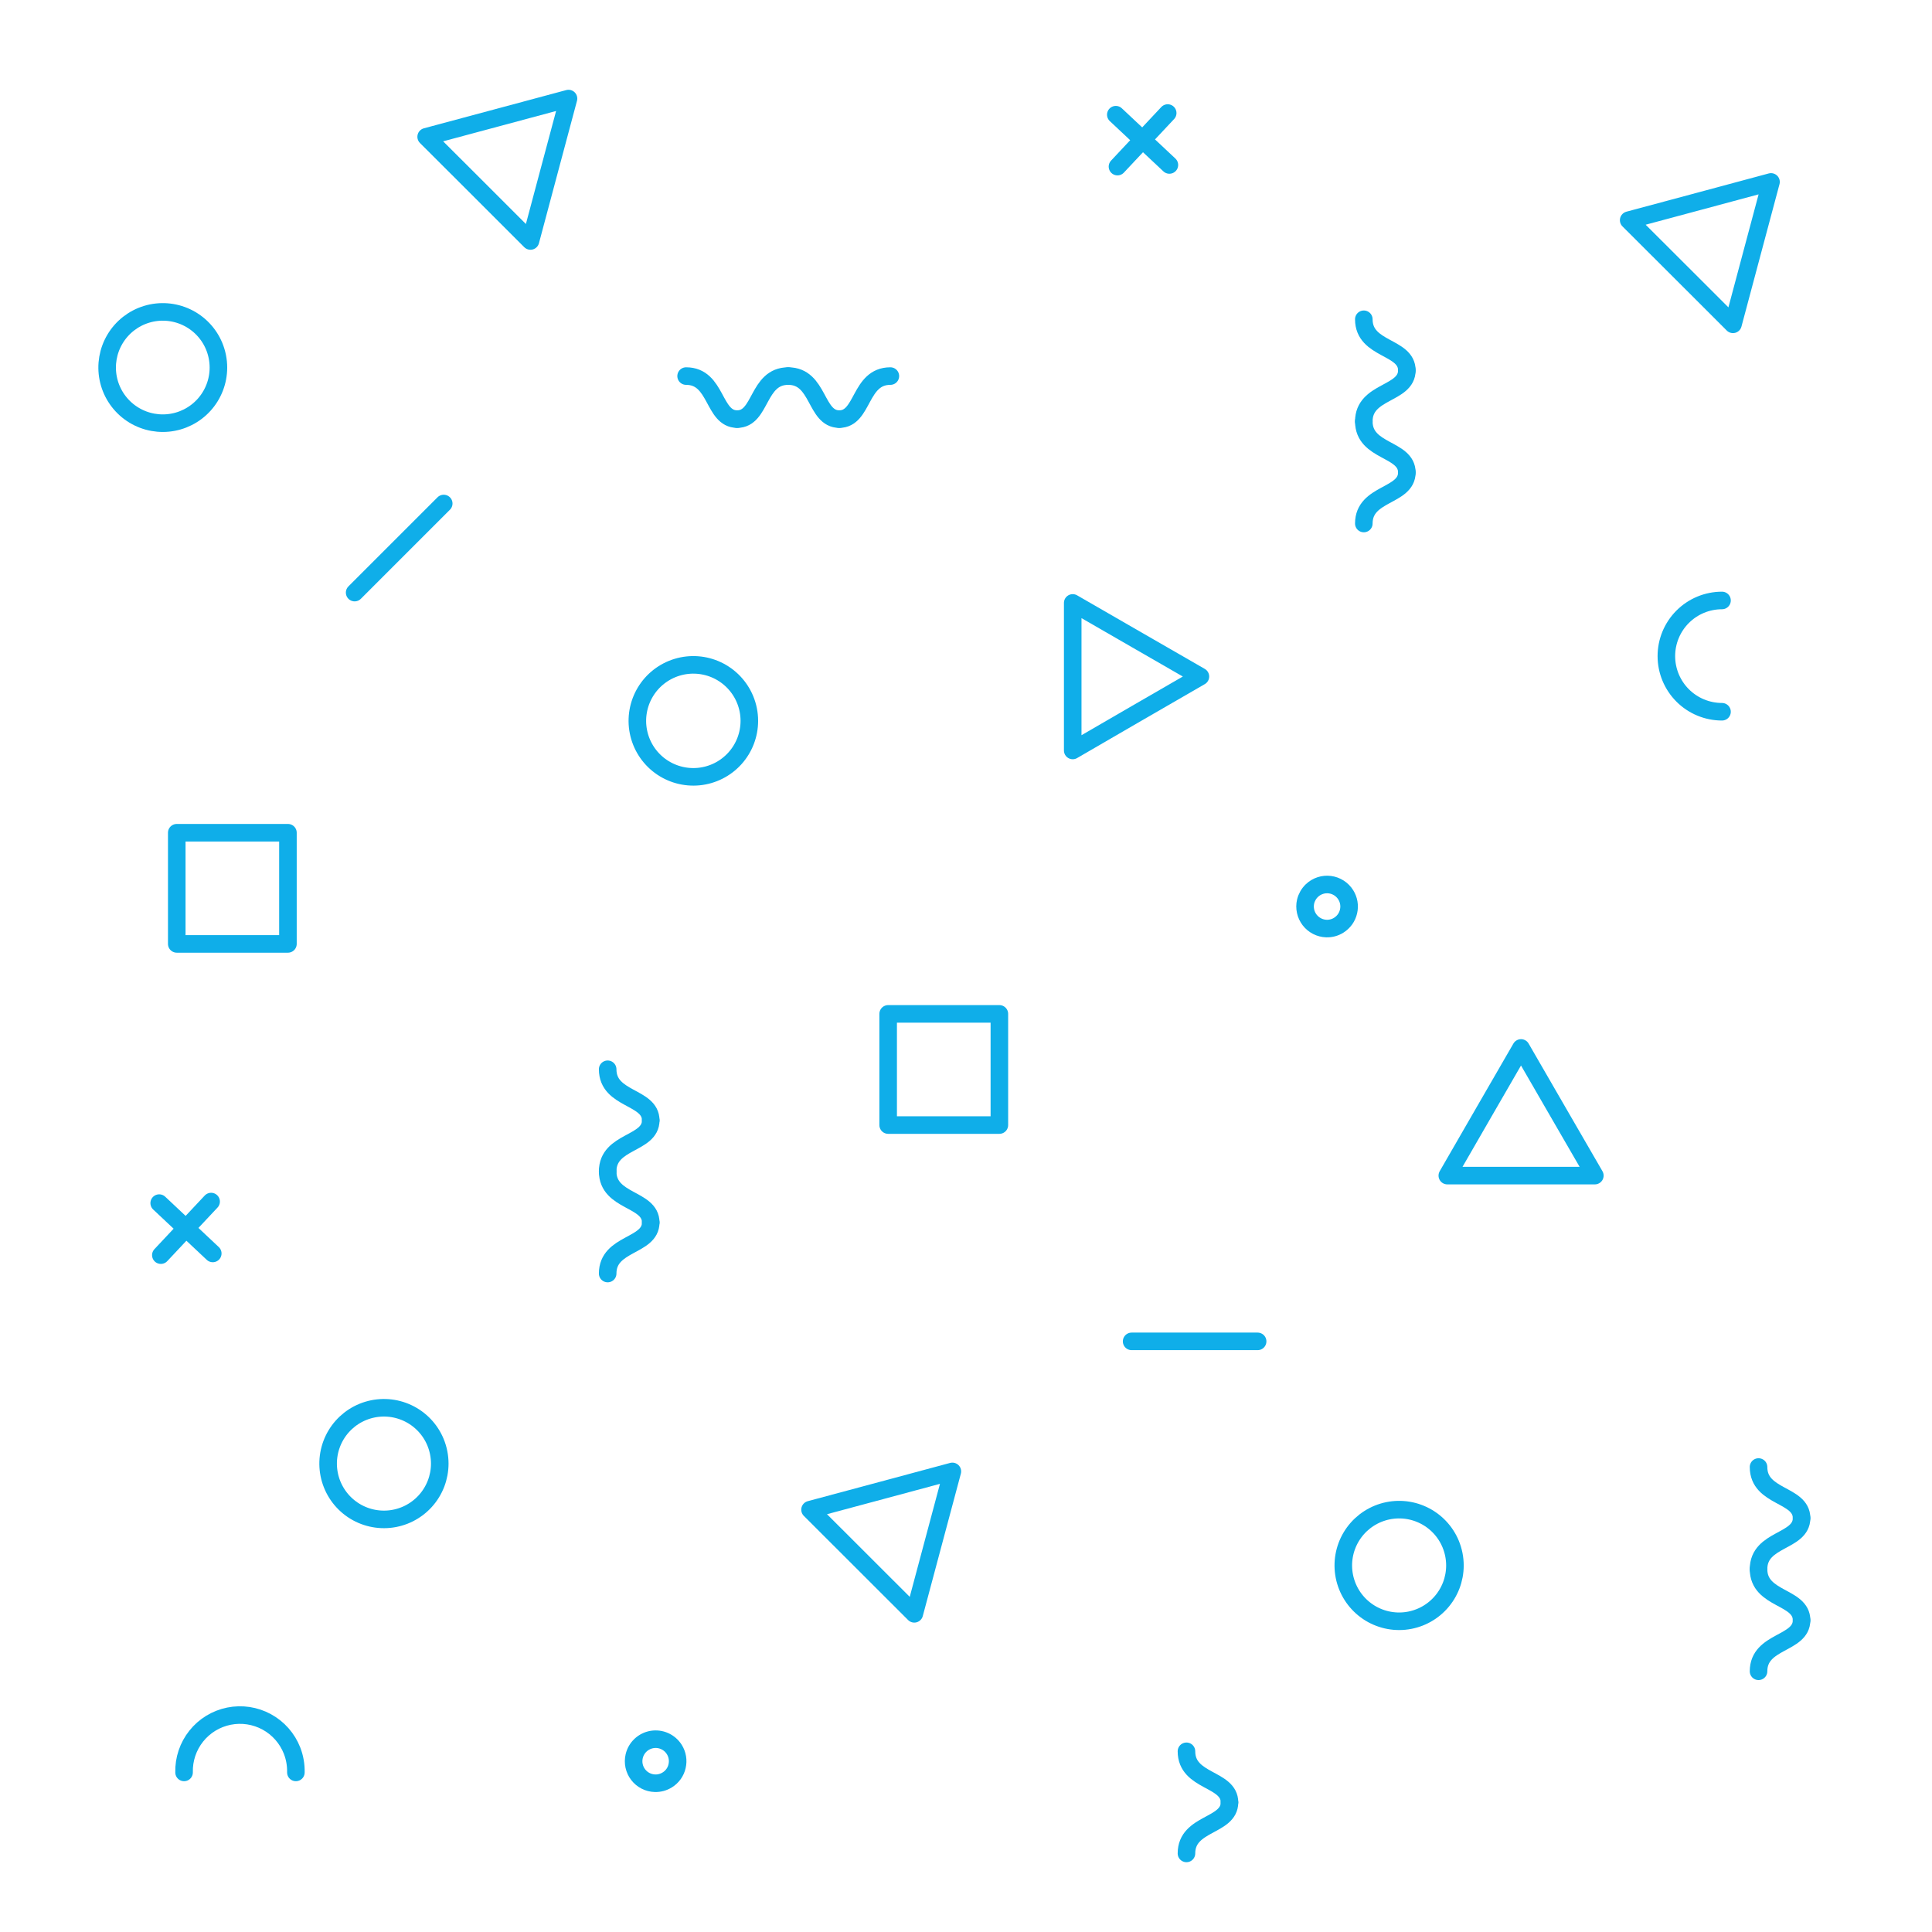
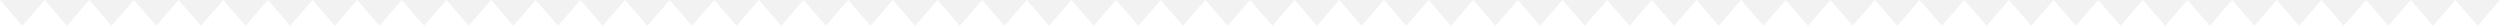
- <svg xmlns="http://www.w3.org/2000/svg" width="550" height="550" viewBox="0 0 550 550" fill="none">
-   <path d="M332.9 46.96L317.65 32.65" stroke="#0FAEE9" stroke-width="5" stroke-linecap="round" stroke-linejoin="round" />
-   <path d="M318.12 47.43L332.42 32.18" stroke="#0FAEE9" stroke-width="5" stroke-linecap="round" stroke-linejoin="round" />
-   <path d="M60.57 356.83L45.32 342.5" stroke="#0FAEE9" stroke-width="5" stroke-linecap="round" stroke-linejoin="round" />
-   <path d="M45.79 357.31L60.1 342.06" stroke="#0FAEE9" stroke-width="5" stroke-linecap="round" stroke-linejoin="round" />
-   <path d="M443.5 316.5L433 298.33L422.5 316.5L412.02 334.67H433.02H454.02L443.5 316.5Z" stroke="#0FAEE9" stroke-width="5" stroke-linecap="round" stroke-linejoin="round" />
-   <path d="M156.42 48.33L161.84 28.06L141.59 33.5L121.32 38.94L136.17 53.76L151.01 68.6L156.42 48.33Z" stroke="#0FAEE9" stroke-width="5" stroke-linecap="round" stroke-linejoin="round" />
-   <path d="M498.75 72.06L504.17 51.79L483.92 57.24L463.65 62.68L478.5 77.5L493.34 92.33L498.75 72.06Z" stroke="#0FAEE9" stroke-width="5" stroke-linecap="round" stroke-linejoin="round" />
-   <path d="M265.7 439.15L271.12 418.88L250.86 424.33L230.6 429.77L245.44 444.59L260.28 459.42L265.7 439.15Z" stroke="#0FAEE9" stroke-width="5" stroke-linecap="round" stroke-linejoin="round" />
-   <path d="M323.56 203.09L341.73 192.59L323.55 182.12L305.38 171.64V192.64V213.64L323.56 203.09Z" stroke="#0FAEE9" stroke-width="5" stroke-linecap="round" stroke-linejoin="round" />
-   <path d="M62.18 104.65C62.176 108.581 60.71 112.37 58.067 115.28C55.425 118.19 51.794 120.014 47.882 120.397C43.97 120.779 40.055 119.694 36.898 117.351C33.742 115.007 31.57 111.574 30.804 107.719C30.038 103.863 30.733 99.861 32.754 96.489C34.774 93.117 37.977 90.617 41.738 89.475C45.5 88.333 49.551 88.631 53.106 90.31C56.66 91.989 59.463 94.929 60.97 98.56C61.769 100.491 62.18 102.56 62.18 104.65V104.65Z" stroke="#0FAEE9" stroke-width="5" stroke-linecap="round" stroke-linejoin="round" />
-   <path d="M414.19 445.66C414.188 449.604 412.719 453.407 410.069 456.328C407.419 459.25 403.777 461.081 399.852 461.466C395.927 461.851 391.998 460.763 388.831 458.412C385.663 456.062 383.483 452.617 382.715 448.749C381.946 444.88 382.644 440.864 384.672 437.481C386.7 434.098 389.914 431.591 393.689 430.446C397.463 429.301 401.528 429.601 405.094 431.288C408.66 432.974 411.471 435.926 412.98 439.57C413.777 441.502 414.188 443.571 414.19 445.66Z" stroke="#0FAEE9" stroke-width="5" stroke-linecap="round" stroke-linejoin="round" />
-   <path d="M213.32 205.21C213.32 209.168 211.849 212.984 209.191 215.916C206.533 218.849 202.88 220.687 198.942 221.075C195.003 221.463 191.061 220.372 187.883 218.014C184.704 215.656 182.517 212.2 181.746 208.318C180.974 204.437 181.675 200.407 183.71 197.013C185.746 193.619 188.971 191.104 192.759 189.956C196.546 188.809 200.625 189.112 204.202 190.805C207.779 192.499 210.598 195.463 212.11 199.12C212.91 201.051 213.321 203.12 213.32 205.21V205.21Z" stroke="#0FAEE9" stroke-width="5" stroke-linecap="round" stroke-linejoin="round" />
-   <path d="M52.4 504.57C52.304 500.826 53.531 497.168 55.865 494.239C58.199 491.311 61.491 489.298 65.162 488.557C68.833 487.815 72.648 488.392 75.936 490.185C79.224 491.978 81.775 494.872 83.14 498.36C83.91 500.338 84.281 502.448 84.23 504.57" stroke="#0FAEE9" stroke-width="5" stroke-linecap="round" stroke-linejoin="round" />
-   <path d="M490.22 202.62C486.019 202.62 481.99 200.951 479.019 197.981C476.049 195.01 474.38 190.981 474.38 186.78C474.38 182.579 476.049 178.55 479.019 175.579C481.99 172.609 486.019 170.94 490.22 170.94" stroke="#0FAEE9" stroke-width="5" stroke-linecap="round" stroke-linejoin="round" />
-   <path d="M81.97 237.06H50.32V268.71H81.97V237.06Z" stroke="#0FAEE9" stroke-width="5" stroke-linecap="round" stroke-linejoin="round" />
-   <path d="M209.86 119.31C202.95 119.31 204.14 107.06 195.32 107.06" stroke="#0FAEE9" stroke-width="5" stroke-linecap="round" stroke-linejoin="round" />
-   <path d="M238.93 119.31C232.02 119.31 233.21 107.06 224.39 107.06" stroke="#0FAEE9" stroke-width="5" stroke-linecap="round" stroke-linejoin="round" />
-   <path d="M209.86 119.31C216.77 119.31 215.58 107.06 224.39 107.06" stroke="#0FAEE9" stroke-width="5" stroke-linecap="round" stroke-linejoin="round" />
-   <path d="M238.93 119.31C245.84 119.31 244.65 107.06 253.47 107.06" stroke="#0FAEE9" stroke-width="5" stroke-linecap="round" stroke-linejoin="round" />
-   <path d="M350.01 513.1C350.01 520.01 337.76 518.81 337.76 527.63" stroke="#0FAEE9" stroke-width="5" stroke-linecap="round" stroke-linejoin="round" />
-   <path d="M350.01 513.1C350.01 506.19 337.76 507.38 337.76 498.56" stroke="#0FAEE9" stroke-width="5" stroke-linecap="round" stroke-linejoin="round" />
-   <path d="M512.87 461.24C512.87 468.15 500.62 466.96 500.62 475.78" stroke="#0FAEE9" stroke-width="5" stroke-linecap="round" stroke-linejoin="round" />
-   <path d="M512.87 432.17C512.87 439.08 500.62 437.89 500.62 446.7" stroke="#0FAEE9" stroke-width="5" stroke-linecap="round" stroke-linejoin="round" />
-   <path d="M512.87 461.24C512.87 454.33 500.62 455.52 500.62 446.7" stroke="#0FAEE9" stroke-width="5" stroke-linecap="round" stroke-linejoin="round" />
-   <path d="M512.87 432.17C512.87 425.26 500.62 426.45 500.62 417.63" stroke="#0FAEE9" stroke-width="5" stroke-linecap="round" stroke-linejoin="round" />
-   <path d="M185.25 348.01C185.25 354.92 172.99 353.73 172.99 362.55" stroke="#0FAEE9" stroke-width="5" stroke-linecap="round" stroke-linejoin="round" />
-   <path d="M185.25 318.94C185.25 325.85 172.99 324.65 172.99 333.47" stroke="#0FAEE9" stroke-width="5" stroke-linecap="round" stroke-linejoin="round" />
-   <path d="M185.25 348.01C185.25 341.1 172.99 342.29 172.99 333.47" stroke="#0FAEE9" stroke-width="5" stroke-linecap="round" stroke-linejoin="round" />
-   <path d="M185.25 318.94C185.25 312.03 172.99 313.22 172.99 304.4" stroke="#0FAEE9" stroke-width="5" stroke-linecap="round" stroke-linejoin="round" />
-   <path d="M400.5 134.5C400.5 141.41 388.25 140.22 388.25 149.03" stroke="#0FAEE9" stroke-width="5" stroke-linecap="round" stroke-linejoin="round" />
-   <path d="M400.5 105.43C400.5 112.34 388.25 111.14 388.25 119.96" stroke="#0FAEE9" stroke-width="5" stroke-linecap="round" stroke-linejoin="round" />
-   <path d="M400.5 134.5C400.5 127.59 388.25 128.78 388.25 119.96" stroke="#0FAEE9" stroke-width="5" stroke-linecap="round" stroke-linejoin="round" />
-   <path d="M400.5 105.43C400.5 98.52 388.25 99.71 388.25 90.89" stroke="#0FAEE9" stroke-width="5" stroke-linecap="round" stroke-linejoin="round" />
-   <path d="M322.15 381.86H358.02" stroke="#0FAEE9" stroke-width="5" stroke-linecap="round" stroke-linejoin="round" />
-   <path d="M100.96 168.7L126.32 143.34" stroke="#0FAEE9" stroke-width="5" stroke-linecap="round" stroke-linejoin="round" />
-   <path d="M381.11 263.39C380.061 264.05 378.839 264.381 377.6 264.34C376.673 264.309 375.765 264.073 374.939 263.65C374.114 263.226 373.393 262.625 372.827 261.891C372.262 261.156 371.865 260.305 371.667 259.399C371.469 258.493 371.473 257.554 371.68 256.65C371.969 255.446 372.601 254.352 373.5 253.5C374.175 252.864 374.983 252.386 375.865 252.1C376.747 251.814 377.682 251.728 378.601 251.848C379.521 251.967 380.402 252.29 381.182 252.792C381.962 253.294 382.62 253.963 383.11 254.75C383.548 255.447 383.844 256.224 383.979 257.036C384.115 257.848 384.088 258.679 383.9 259.48C383.717 260.282 383.377 261.04 382.9 261.71C382.418 262.381 381.81 262.951 381.11 263.39V263.39Z" stroke="#0FAEE9" stroke-width="5" stroke-linecap="round" stroke-linejoin="round" />
-   <path d="M189.96 506.7C188.91 507.359 187.688 507.689 186.45 507.65C185.523 507.622 184.614 507.389 183.788 506.967C182.962 506.545 182.24 505.945 181.675 505.21C181.109 504.476 180.714 503.624 180.518 502.718C180.322 501.812 180.329 500.873 180.54 499.97C180.819 498.763 181.449 497.665 182.352 496.816C183.254 495.967 184.387 495.405 185.609 495.199C186.831 494.994 188.086 495.155 189.216 495.662C190.347 496.17 191.301 497 191.96 498.05C192.399 498.748 192.695 499.527 192.83 500.341C192.966 501.154 192.938 501.987 192.75 502.79C192.571 503.596 192.231 504.358 191.75 505.03C191.27 505.7 190.662 506.268 189.96 506.7V506.7Z" stroke="#0FAEE9" stroke-width="5" stroke-linecap="round" stroke-linejoin="round" />
-   <path d="M284.5 288.63H252.84V320.28H284.5V288.63Z" stroke="#0FAEE9" stroke-width="5" stroke-linecap="round" stroke-linejoin="round" />
-   <path d="M125.19 416.66C125.188 420.604 123.719 424.407 121.069 427.328C118.419 430.25 114.777 432.081 110.852 432.466C106.927 432.851 102.998 431.763 99.831 429.412C96.663 427.062 94.484 423.617 93.715 419.749C92.946 415.88 93.644 411.864 95.672 408.481C97.7 405.098 100.914 402.591 104.689 401.446C108.463 400.301 112.528 400.601 116.094 402.288C119.66 403.974 122.471 406.926 123.98 410.57C124.777 412.502 125.188 414.571 125.19 416.66Z" stroke="#0FAEE9" stroke-width="5" stroke-linecap="round" stroke-linejoin="round" />
+ <svg xmlns="http://www.w3.org/2000/svg" width="1456" height="15" viewBox="0 0 1456 15" fill="none">
+   <path d="M13 15L0 0.001L26 0.001L13 15Z" fill="#F2F2F2" />
+   <path d="M39 15L26 0.001L52 0.001L39 15Z" fill="#F2F2F2" />
+   <path d="M65 15L52 0.001L78 0.001L65 15Z" fill="#F2F2F2" />
+   <path d="M91 15L78 0.001L104 0.001L91 15Z" fill="#F2F2F2" />
+   <path d="M117 15L104 0.001L130 0.001L117 15Z" fill="#F2F2F2" />
+   <path d="M143 15L130 0.001L156 0.001L143 15Z" fill="#F2F2F2" />
+   <path d="M169 15L156 0.001L182 0.001L169 15Z" fill="#F2F2F2" />
+   <path d="M194.999 15L182 0.001L207.999 0.001L194.999 15Z" fill="#F2F2F2" />
+   <path d="M221 15L207.999 0.001L234 0.001L221 15Z" fill="#F2F2F2" />
+   <path d="M247 15L234 0.001L260 0.001L247 15Z" fill="#F2F2F2" />
+   <path d="M273 15L260 0.001L286 0.001L273 15Z" fill="#F2F2F2" />
+   <path d="M299 15L286 0.001L312 0.001L299 15Z" fill="#F2F2F2" />
+   <path d="M325 15L312 0.001L338 0.001L325 15Z" fill="#F2F2F2" />
+   <path d="M351 15L338 0.001L364 0.001L351 15Z" fill="#F2F2F2" />
+   <path d="M377 15L364 0.001L390 0.001L377 15Z" fill="#F2F2F2" />
+   <path d="M403 15L390 0.001L416 0.001L403 15Z" fill="#F2F2F2" />
+   <path d="M429 15L416 0.001L442 0.001L429 15Z" fill="#F2F2F2" />
+   <path d="M454.999 15L442 0.001L467.999 0.001L454.999 15Z" fill="#F2F2F2" />
+   <path d="M481 15L467.999 0.001L494 0.001L481 15Z" fill="#F2F2F2" />
+   <path d="M507 15L494 0.001L520 0.001L507 15Z" fill="#F2F2F2" />
+   <path d="M533 15L520 0.001L546 0.001L533 15Z" fill="#F2F2F2" />
+   <path d="M559 15L546 0.001L572 0.001L559 15Z" fill="#F2F2F2" />
+   <path d="M585 15L572 0.001L598 0.001L585 15Z" fill="#F2F2F2" />
+   <path d="M611 15L598 0.001L624 0.001L611 15Z" fill="#F2F2F2" />
+   <path d="M637 15L624 0.001L650 0.001L637 15Z" fill="#F2F2F2" />
+   <path d="M663 15L650 0.001L676 0.001L663 15Z" fill="#F2F2F2" />
+   <path d="M688.999 14.999L676 0.001L701.999 0.001L688.999 14.999Z" fill="#F2F2F2" />
+   <path d="M715 14.999L701.999 0.001L728 0.001L715 14.999Z" fill="#F2F2F2" />
+   <path d="M741 14.999L728 0.001L754 0.001L741 14.999Z" fill="#F2F2F2" />
+   <path d="M767 14.999L754 0.001L780 0.001L767 14.999Z" fill="#F2F2F2" />
+   <path d="M793 14.999L780 0.001L806 0.001L793 14.999Z" fill="#F2F2F2" />
+   <path d="M819 15L806 0.001L832 0.001L819 15Z" fill="#F2F2F2" />
+   <path d="M845 15L832 0.001L858 0.001L845 15Z" fill="#F2F2F2" />
+   <path d="M871 15L858 0.001L884 0.001L871 15Z" fill="#F2F2F2" />
+   <path d="M897 14.999L884 0.001L910 0.001L897 14.999Z" fill="#F2F2F2" />
+   <path d="M922.999 14.999L910 0.001L935.999 0.001L922.999 14.999Z" fill="#F2F2F2" />
+   <path d="M949 14.999L935.999 0.001L962 0.001L949 14.999Z" fill="#F2F2F2" />
+   <path d="M975 14.999L962 0.001L988 0.001L975 14.999Z" fill="#F2F2F2" />
+   <path d="M1001 14.999L988 0.001L1014 0.001L1001 14.999Z" fill="#F2F2F2" />
+   <path d="M1027 14.999L1014 0.001L1040 0.001L1027 14.999Z" fill="#F2F2F2" />
+   <path d="M1053 15L1040 0.001L1066 0.001L1053 15Z" fill="#F2F2F2" />
+   <path d="M1079 15L1066 0.001L1092 0.001L1079 15Z" fill="#F2F2F2" />
+   <path d="M1105 15L1092 0.001L1118 0.001L1105 15Z" fill="#F2F2F2" />
+   <path d="M1131 14.999L1118 0.001L1144 0.001L1131 14.999Z" fill="#F2F2F2" />
+   <path d="M1157 14.999L1144 0.001L1170 0.001L1157 14.999Z" fill="#F2F2F2" />
+   <path d="M1183 14.999L1170 0.001L1196 0L1183 14.999Z" fill="#F2F2F2" />
+   <path d="M1209 14.999L1196 0L1222 0L1209 14.999Z" fill="#F2F2F2" />
+   <path d="M1235 14.999L1222 0L1248 0L1235 14.999Z" fill="#F2F2F2" />
+   <path d="M1261 14.999L1248 0L1274 0L1261 14.999Z" fill="#F2F2F2" />
+   <path d="M1287 14.999L1274 0L1300 0.001L1287 14.999Z" fill="#F2F2F2" />
+   <path d="M1313 14.999L1300 0.001L1326 0L1313 14.999Z" fill="#F2F2F2" />
+   <path d="M1339 14.999L1326 0L1352 0L1339 14.999Z" fill="#F2F2F2" />
+   <path d="M1365 14.999L1352 0L1378 0L1365 14.999Z" fill="#F2F2F2" />
+   <path d="M1391 14.999L1378 0L1404 0L1391 14.999Z" fill="#F2F2F2" />
+   <path d="M1417 14.999L1404 0L1430 0L1417 14.999Z" fill="#F2F2F2" />
+   <path d="M1443 14.999L1430 0L1456 0L1443 14.999Z" fill="#F2F2F2" />
</svg>
